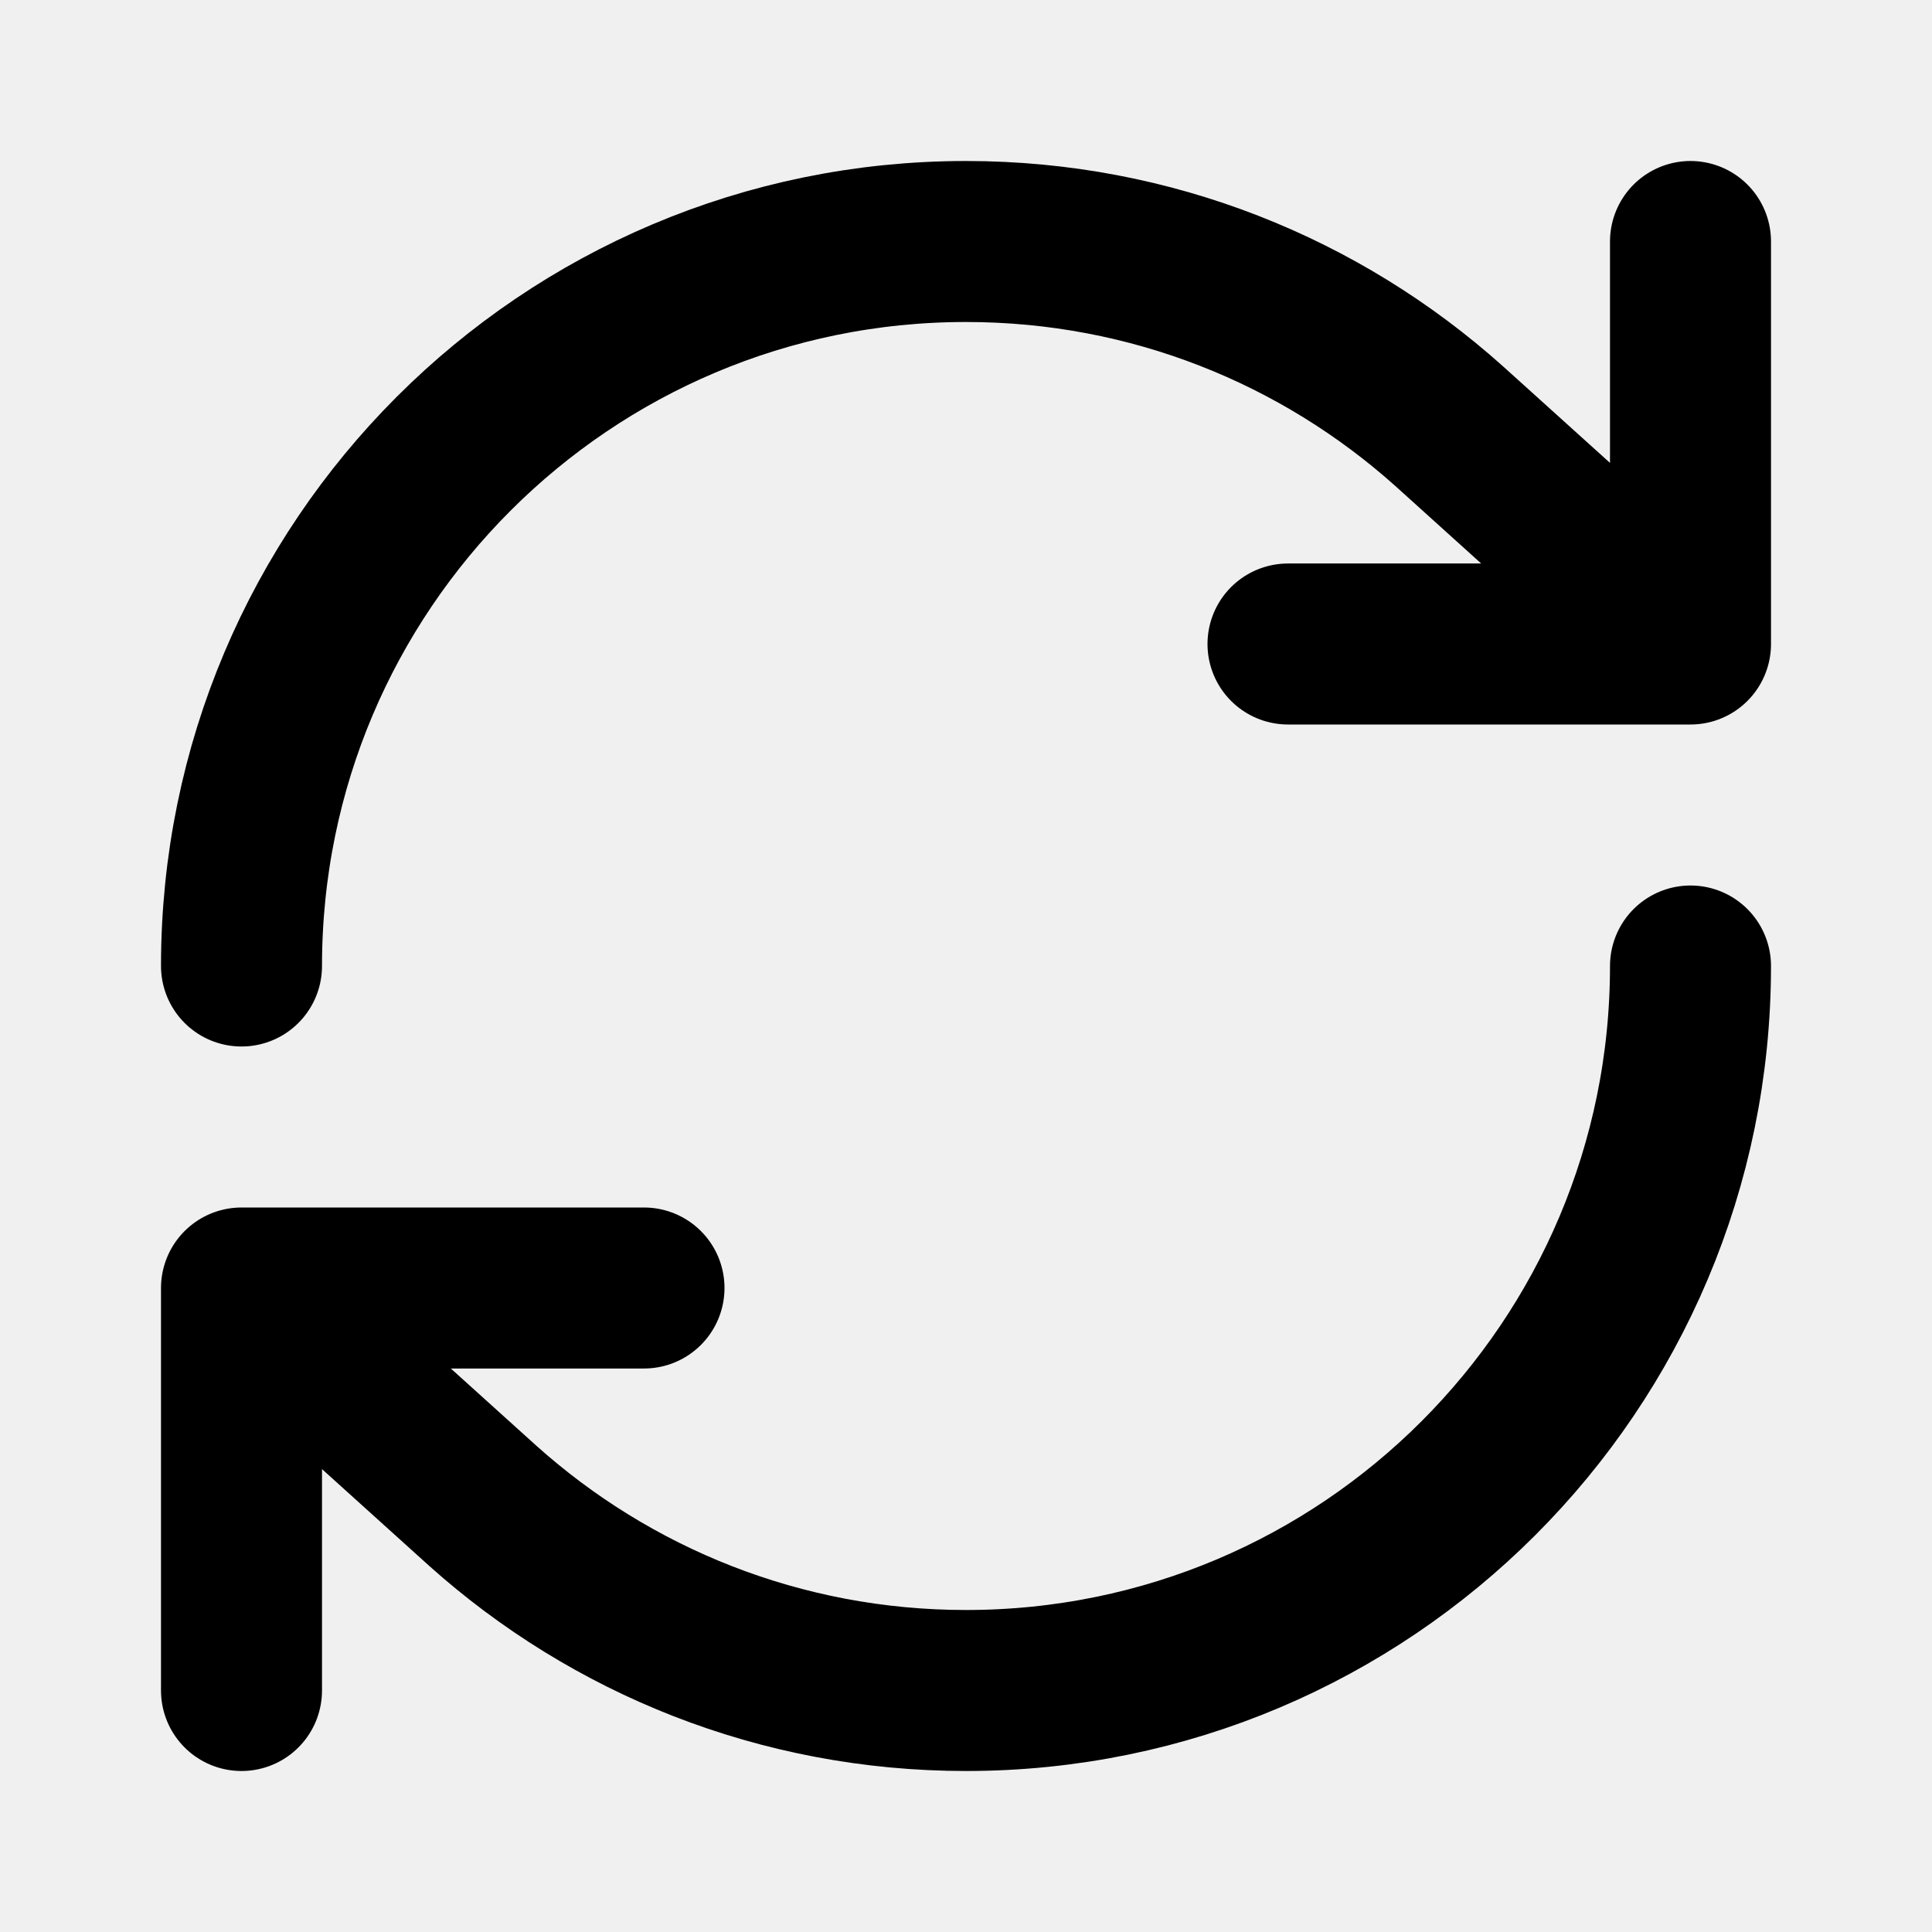
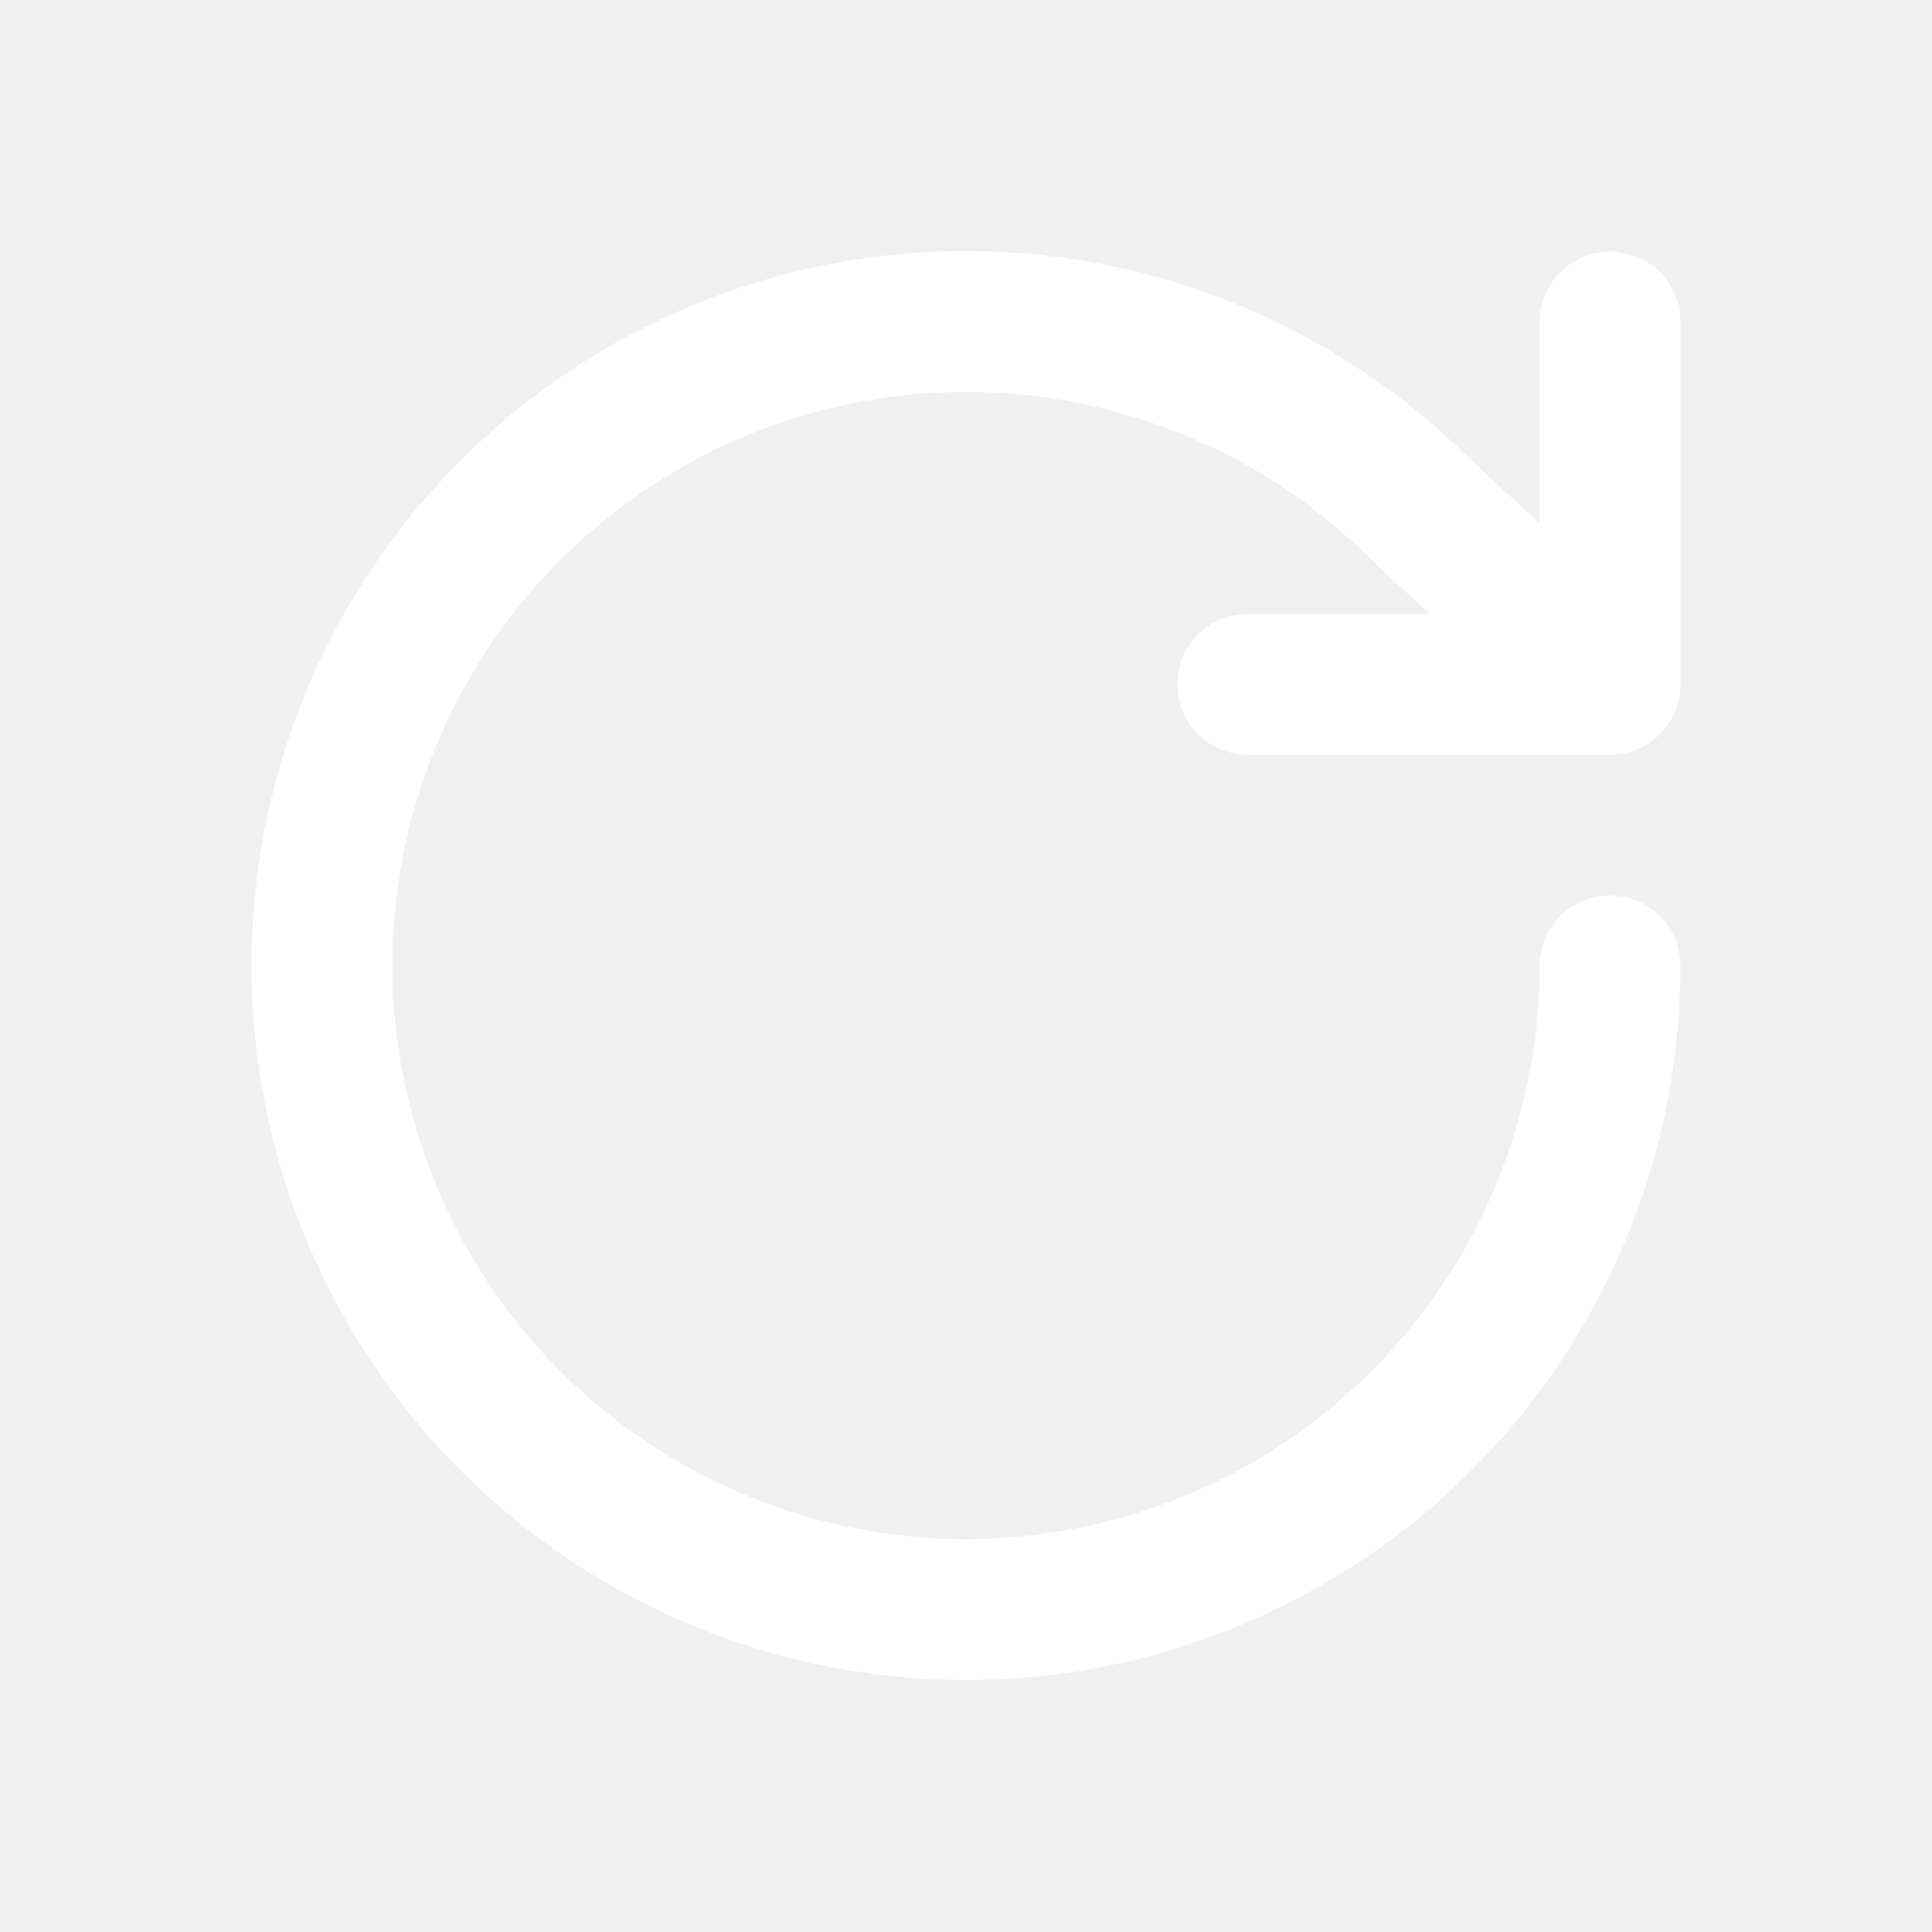
- <svg xmlns="http://www.w3.org/2000/svg" fill="none" height="800px" viewBox="0 0 24 24" width="800px">
-   <path d="M21 12C21 16.971 16.971 21 12 21C9.695 21 7.592 20.133 6 18.708L3 16M3 12C3 7.029 7.029 3 12 3C14.305 3 16.408 3.867 18 5.292L21 8M3 21V16M3 16H8M21 3V8M21 8H16" stroke="#000000" stroke-linecap="round" stroke-linejoin="round" stroke-width="2" />
+ <svg xmlns="http://www.w3.org/2000/svg" viewBox="0 0 24 24" fill="none" stroke="#ffffff" stroke-width="1.75" stroke-linecap="round" stroke-linejoin="round">
+   <path d="M20 12a8 8 0 1 1-2.34-5.66L20 8.5" />
+   <path d="M20 4v4.5h-4.5" />
</svg>
